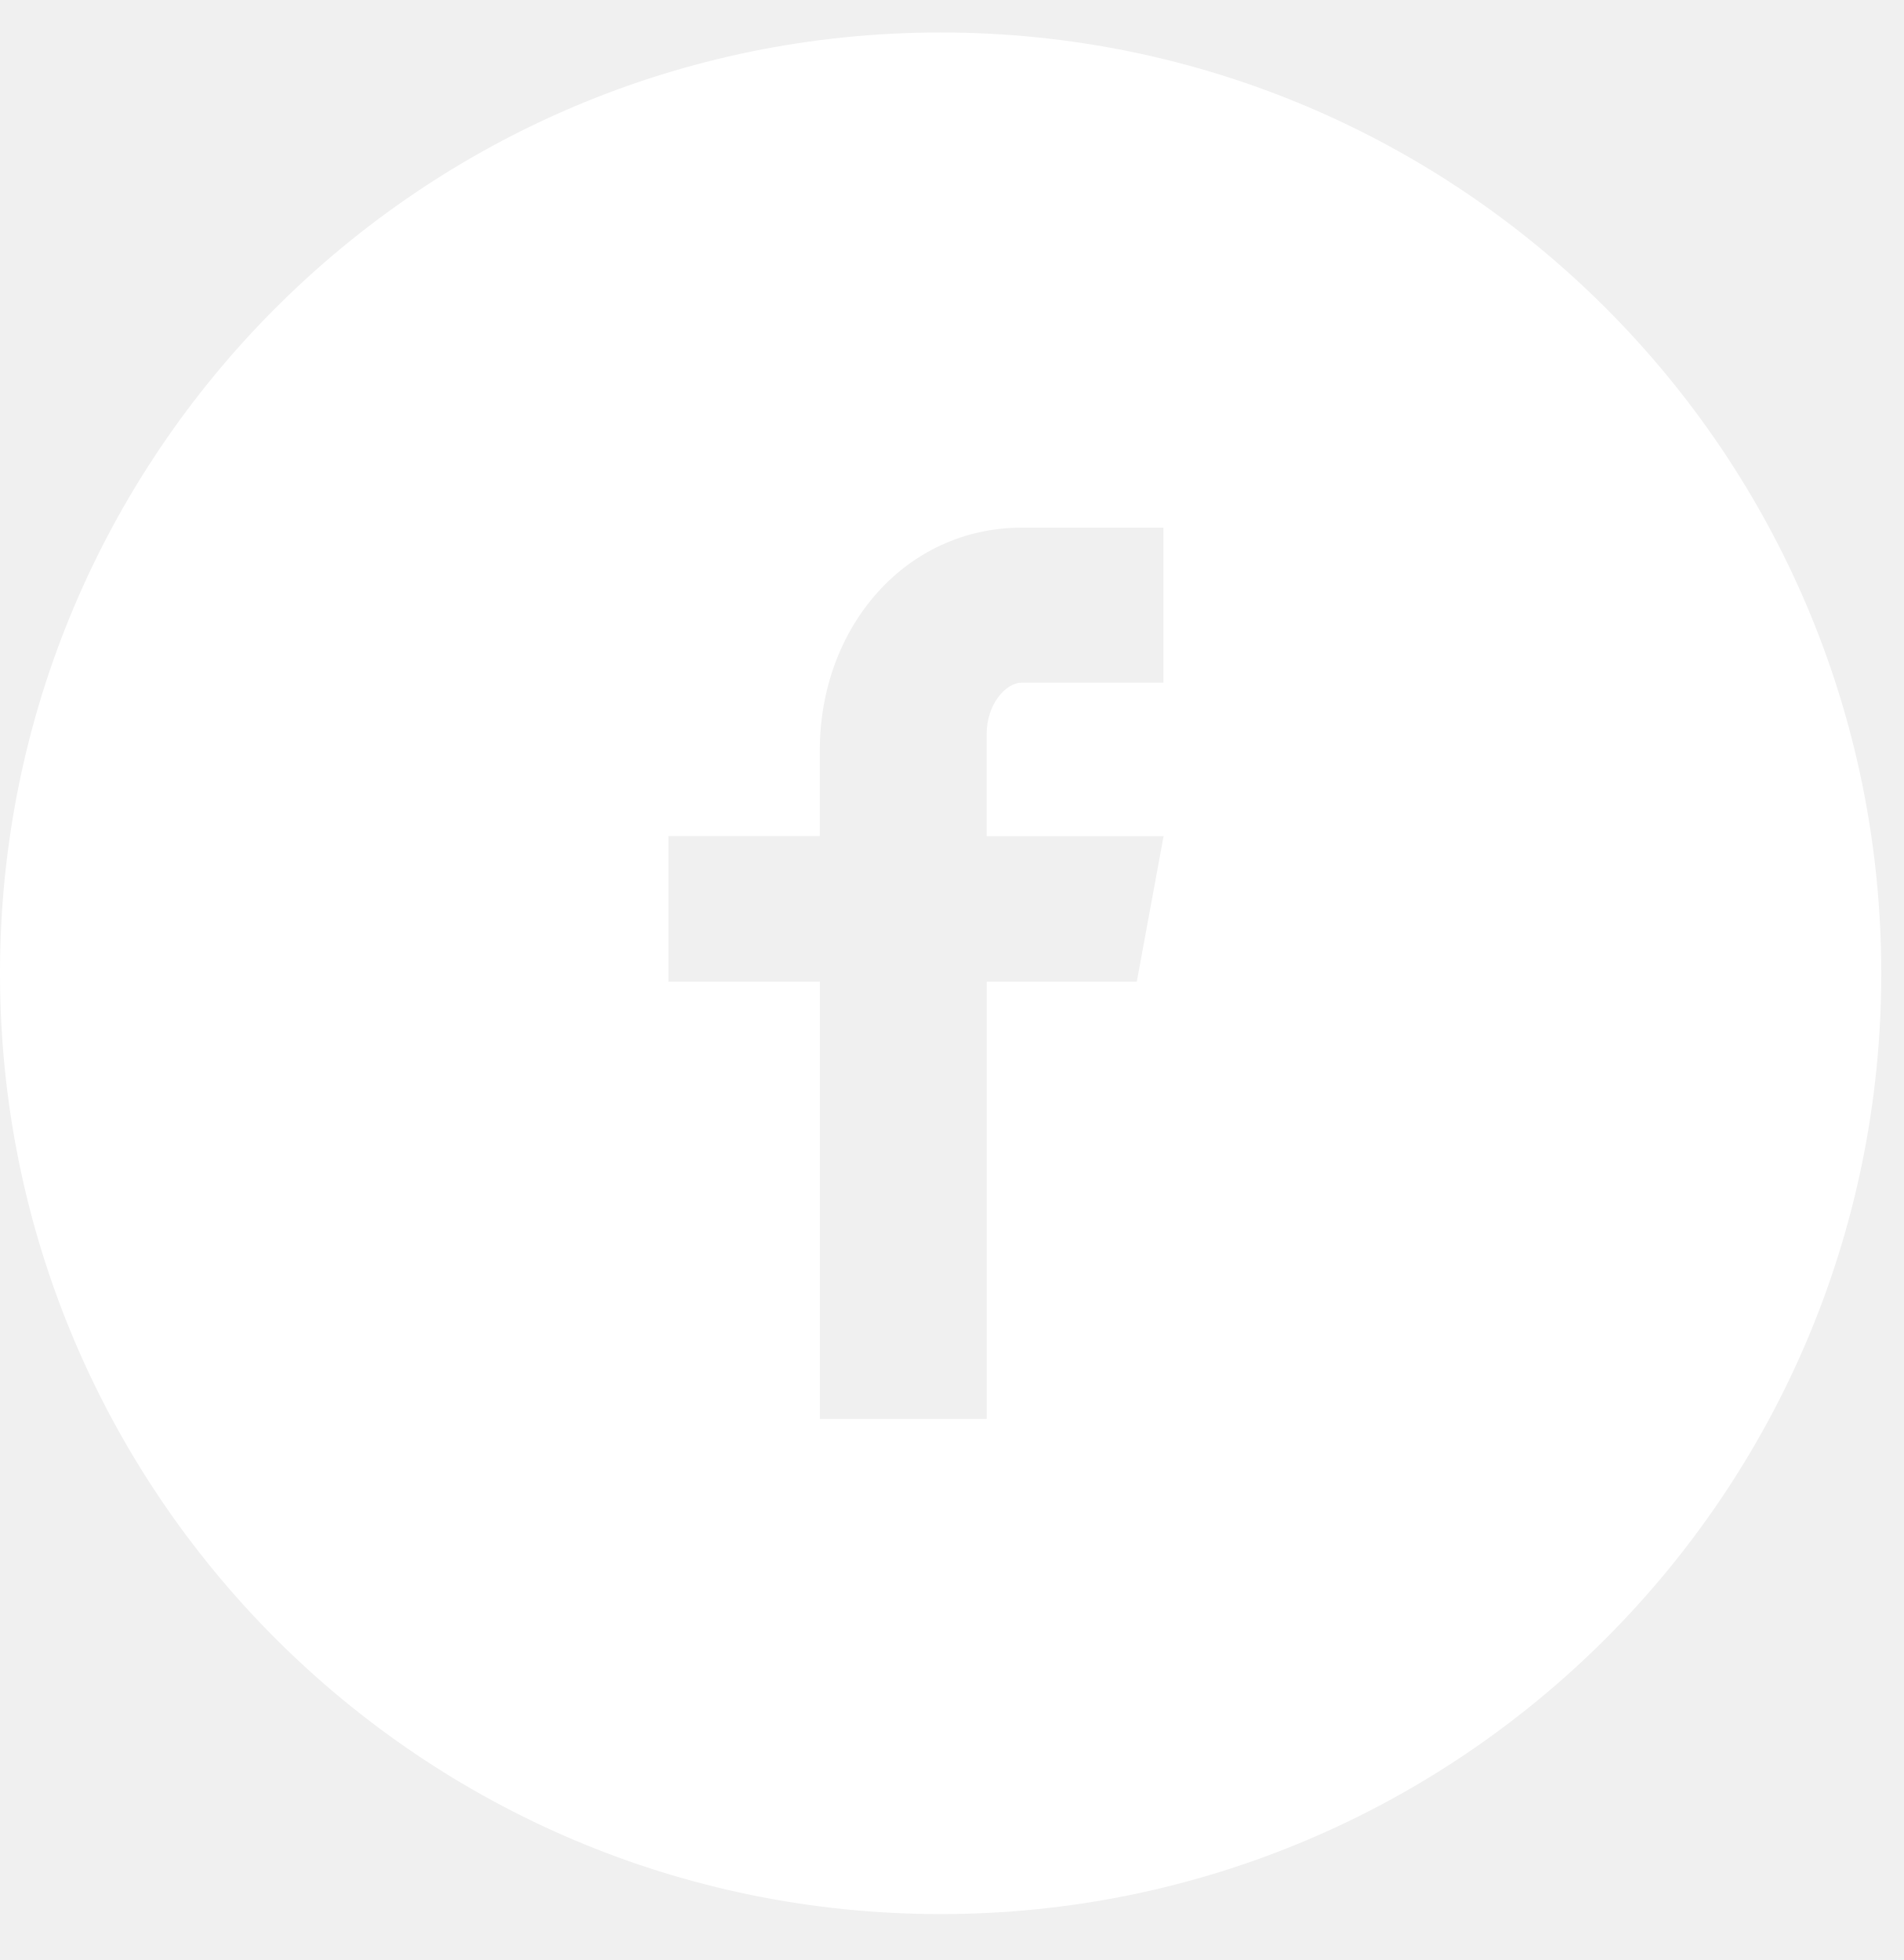
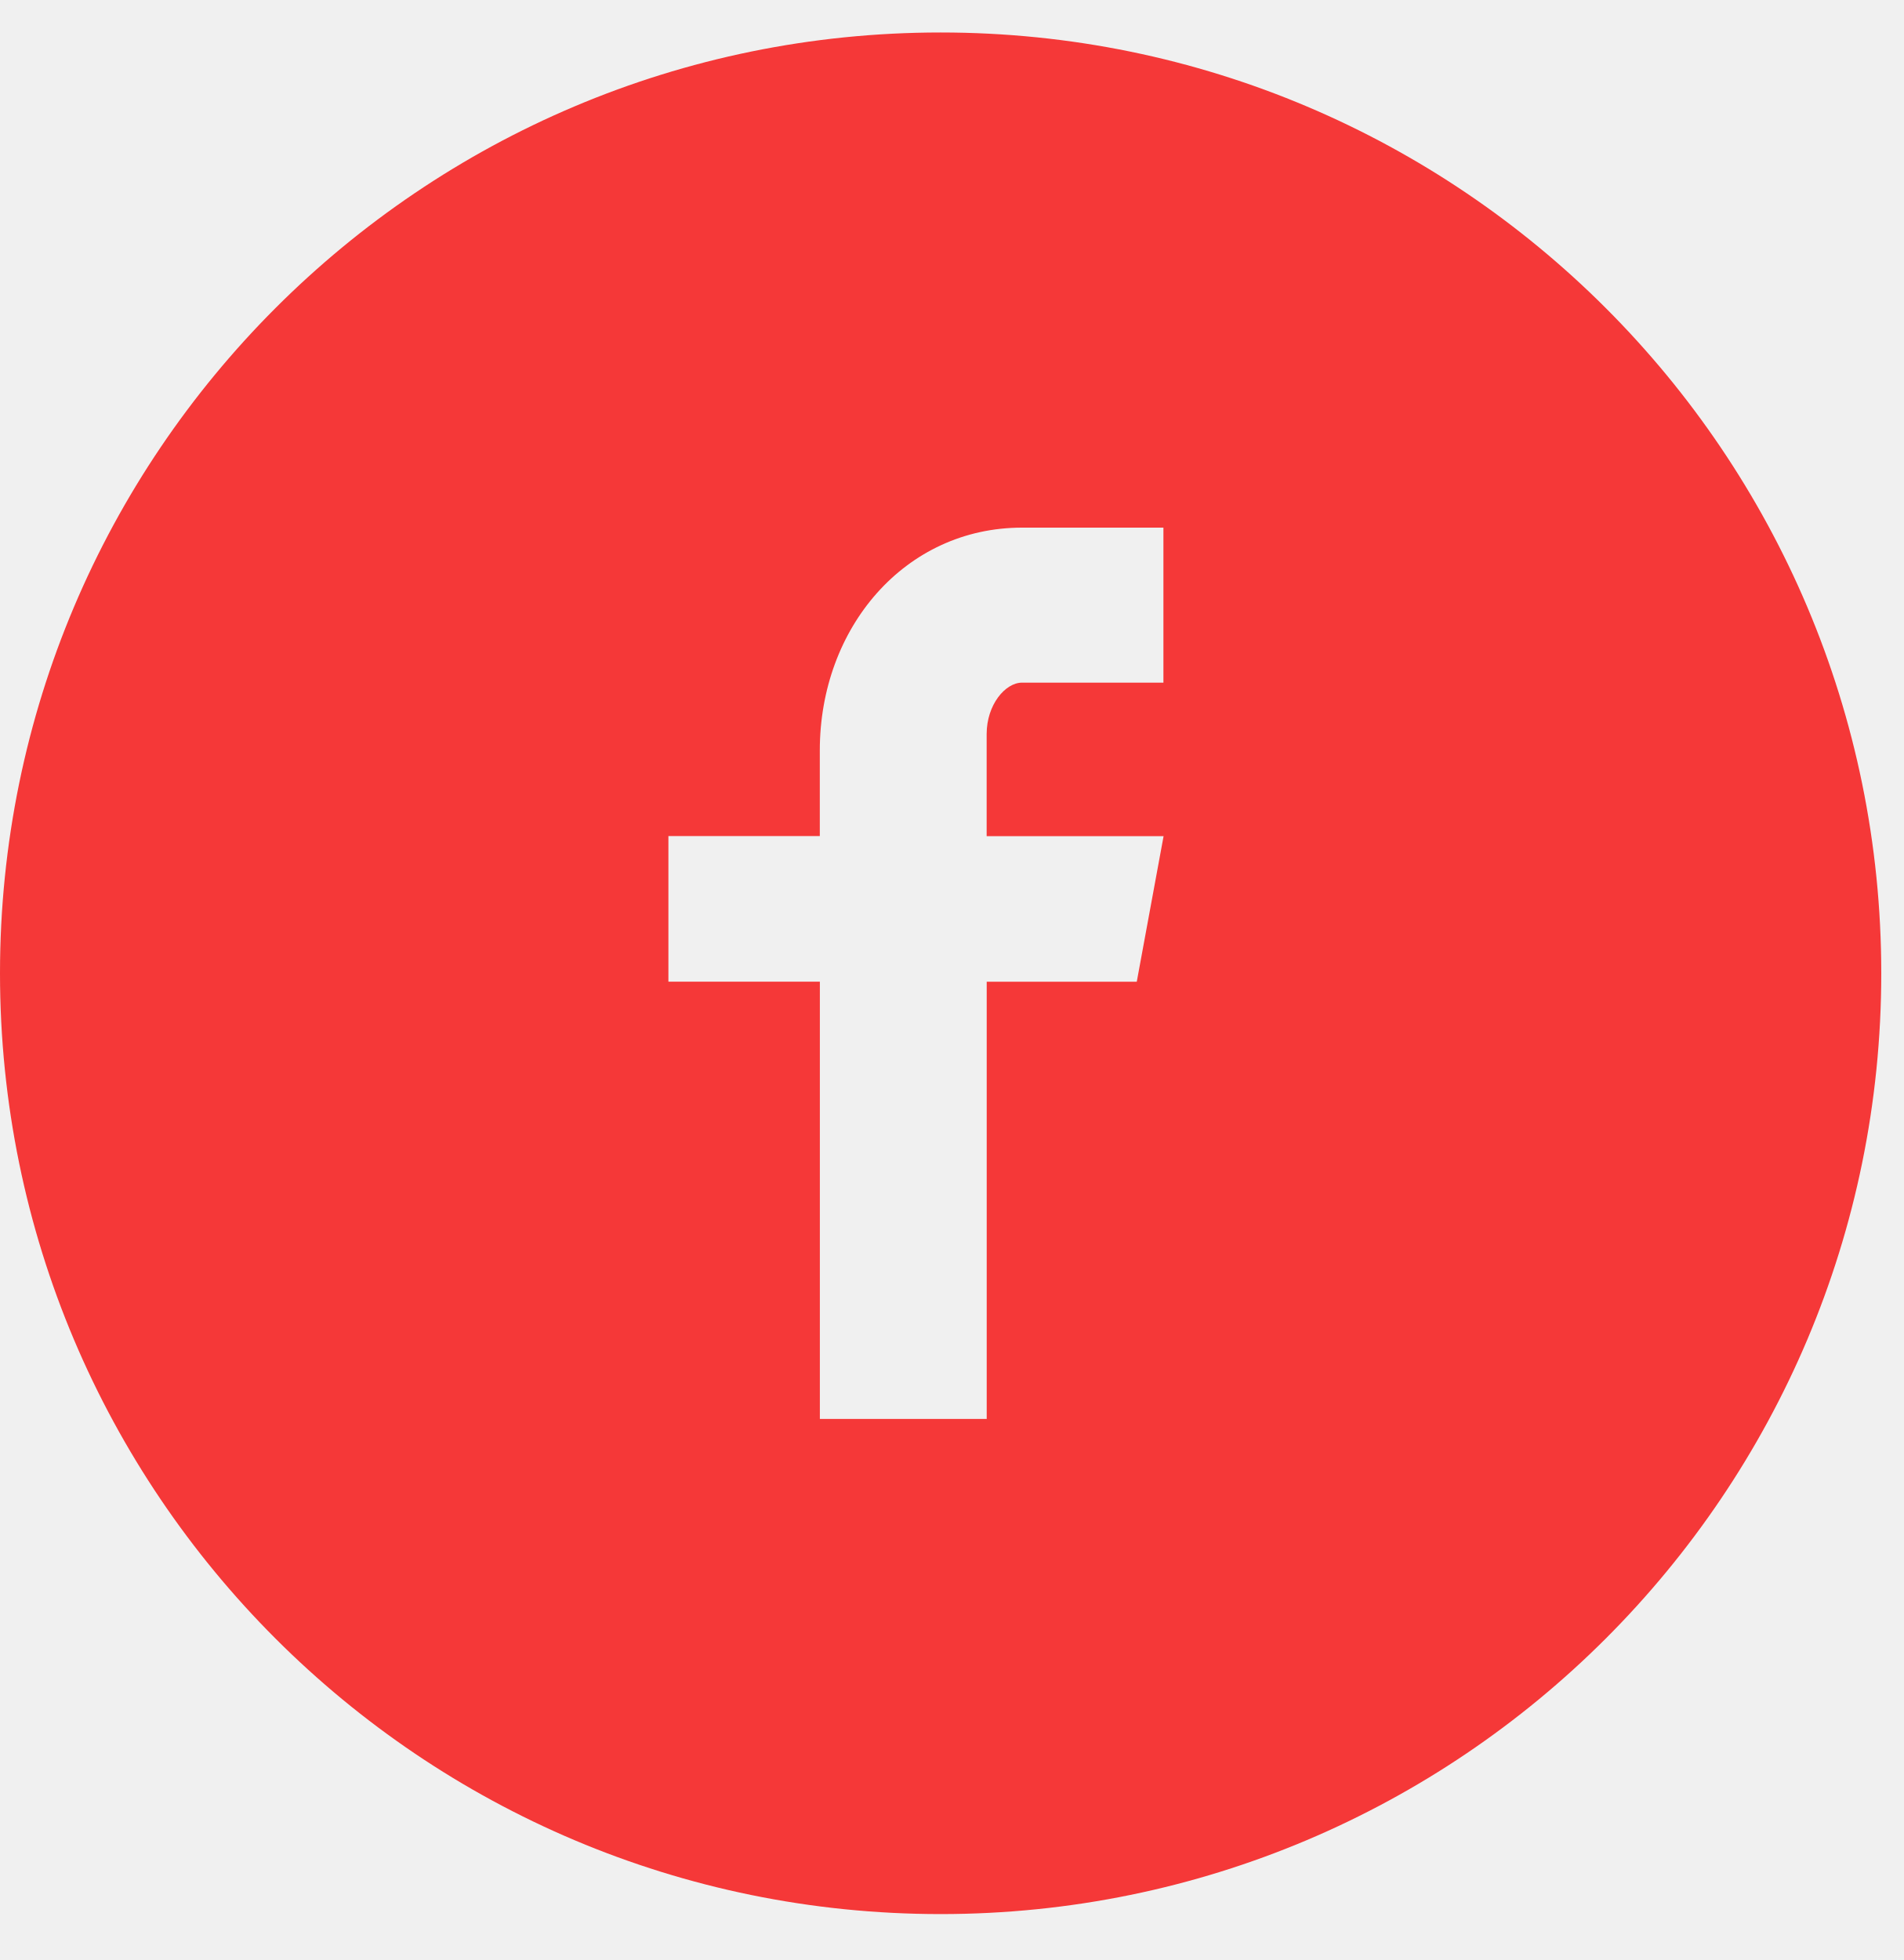
<svg xmlns="http://www.w3.org/2000/svg" width="34" height="35" fill="none">
-   <path d="M16.8.58C7.521.58 0 8.103 0 17.38c0 9.28 7.521 16.8 16.8 16.8 9.278 0 16.8-7.52 16.8-16.8 0-9.278-7.522-16.8-16.8-16.8zm3.98 11.61h-2.526c-.299 0-.632.394-.632.917v1.824h3.16l-.479 2.6h-2.68v7.807h-2.98V17.53h-2.705v-2.6h2.704V13.4c0-2.194 1.523-3.978 3.612-3.978h2.525v2.767z" fill="#fff" />
+   <path d="M16.8.58C7.521.58 0 8.103 0 17.38c0 9.28 7.521 16.8 16.8 16.8 9.278 0 16.8-7.52 16.8-16.8 0-9.278-7.522-16.8-16.8-16.8zm3.98 11.61h-2.526c-.299 0-.632.394-.632.917v1.824h3.16l-.479 2.6h-2.68v7.807h-2.98V17.53h-2.705v-2.6h2.704V13.4c0-2.194 1.523-3.978 3.612-3.978h2.525v2.767z" fill="#F53838" />
</svg>
